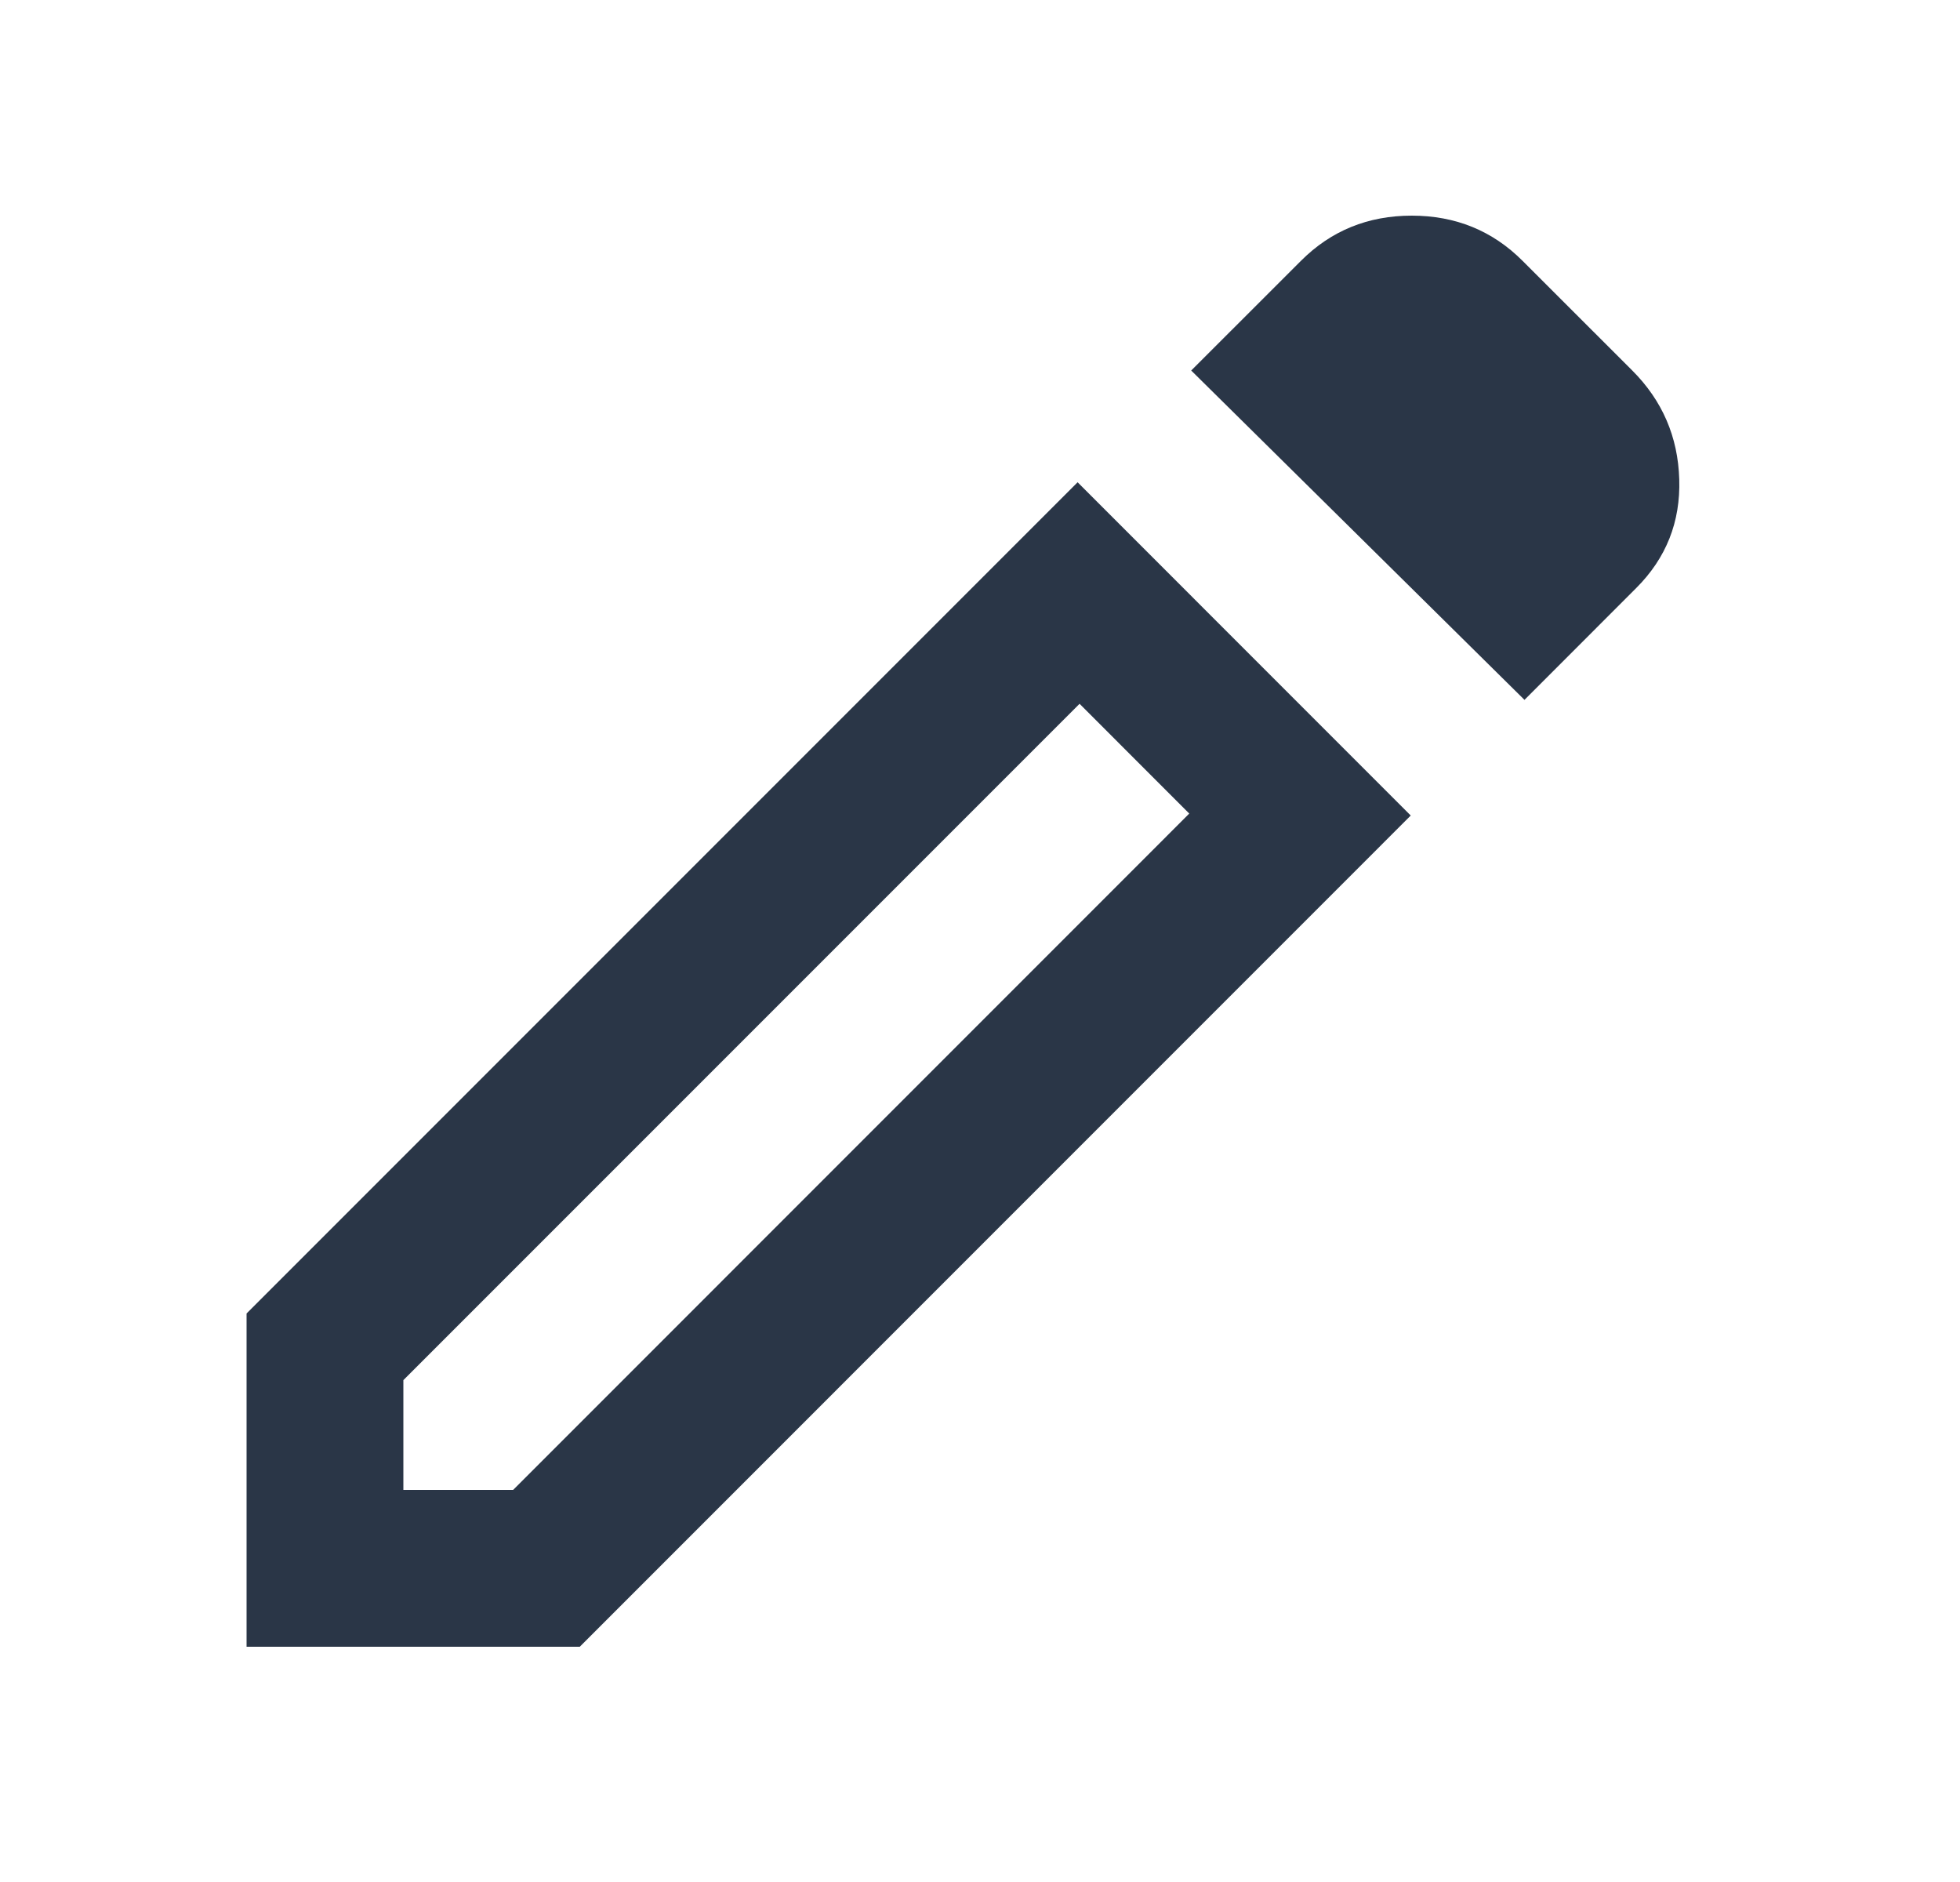
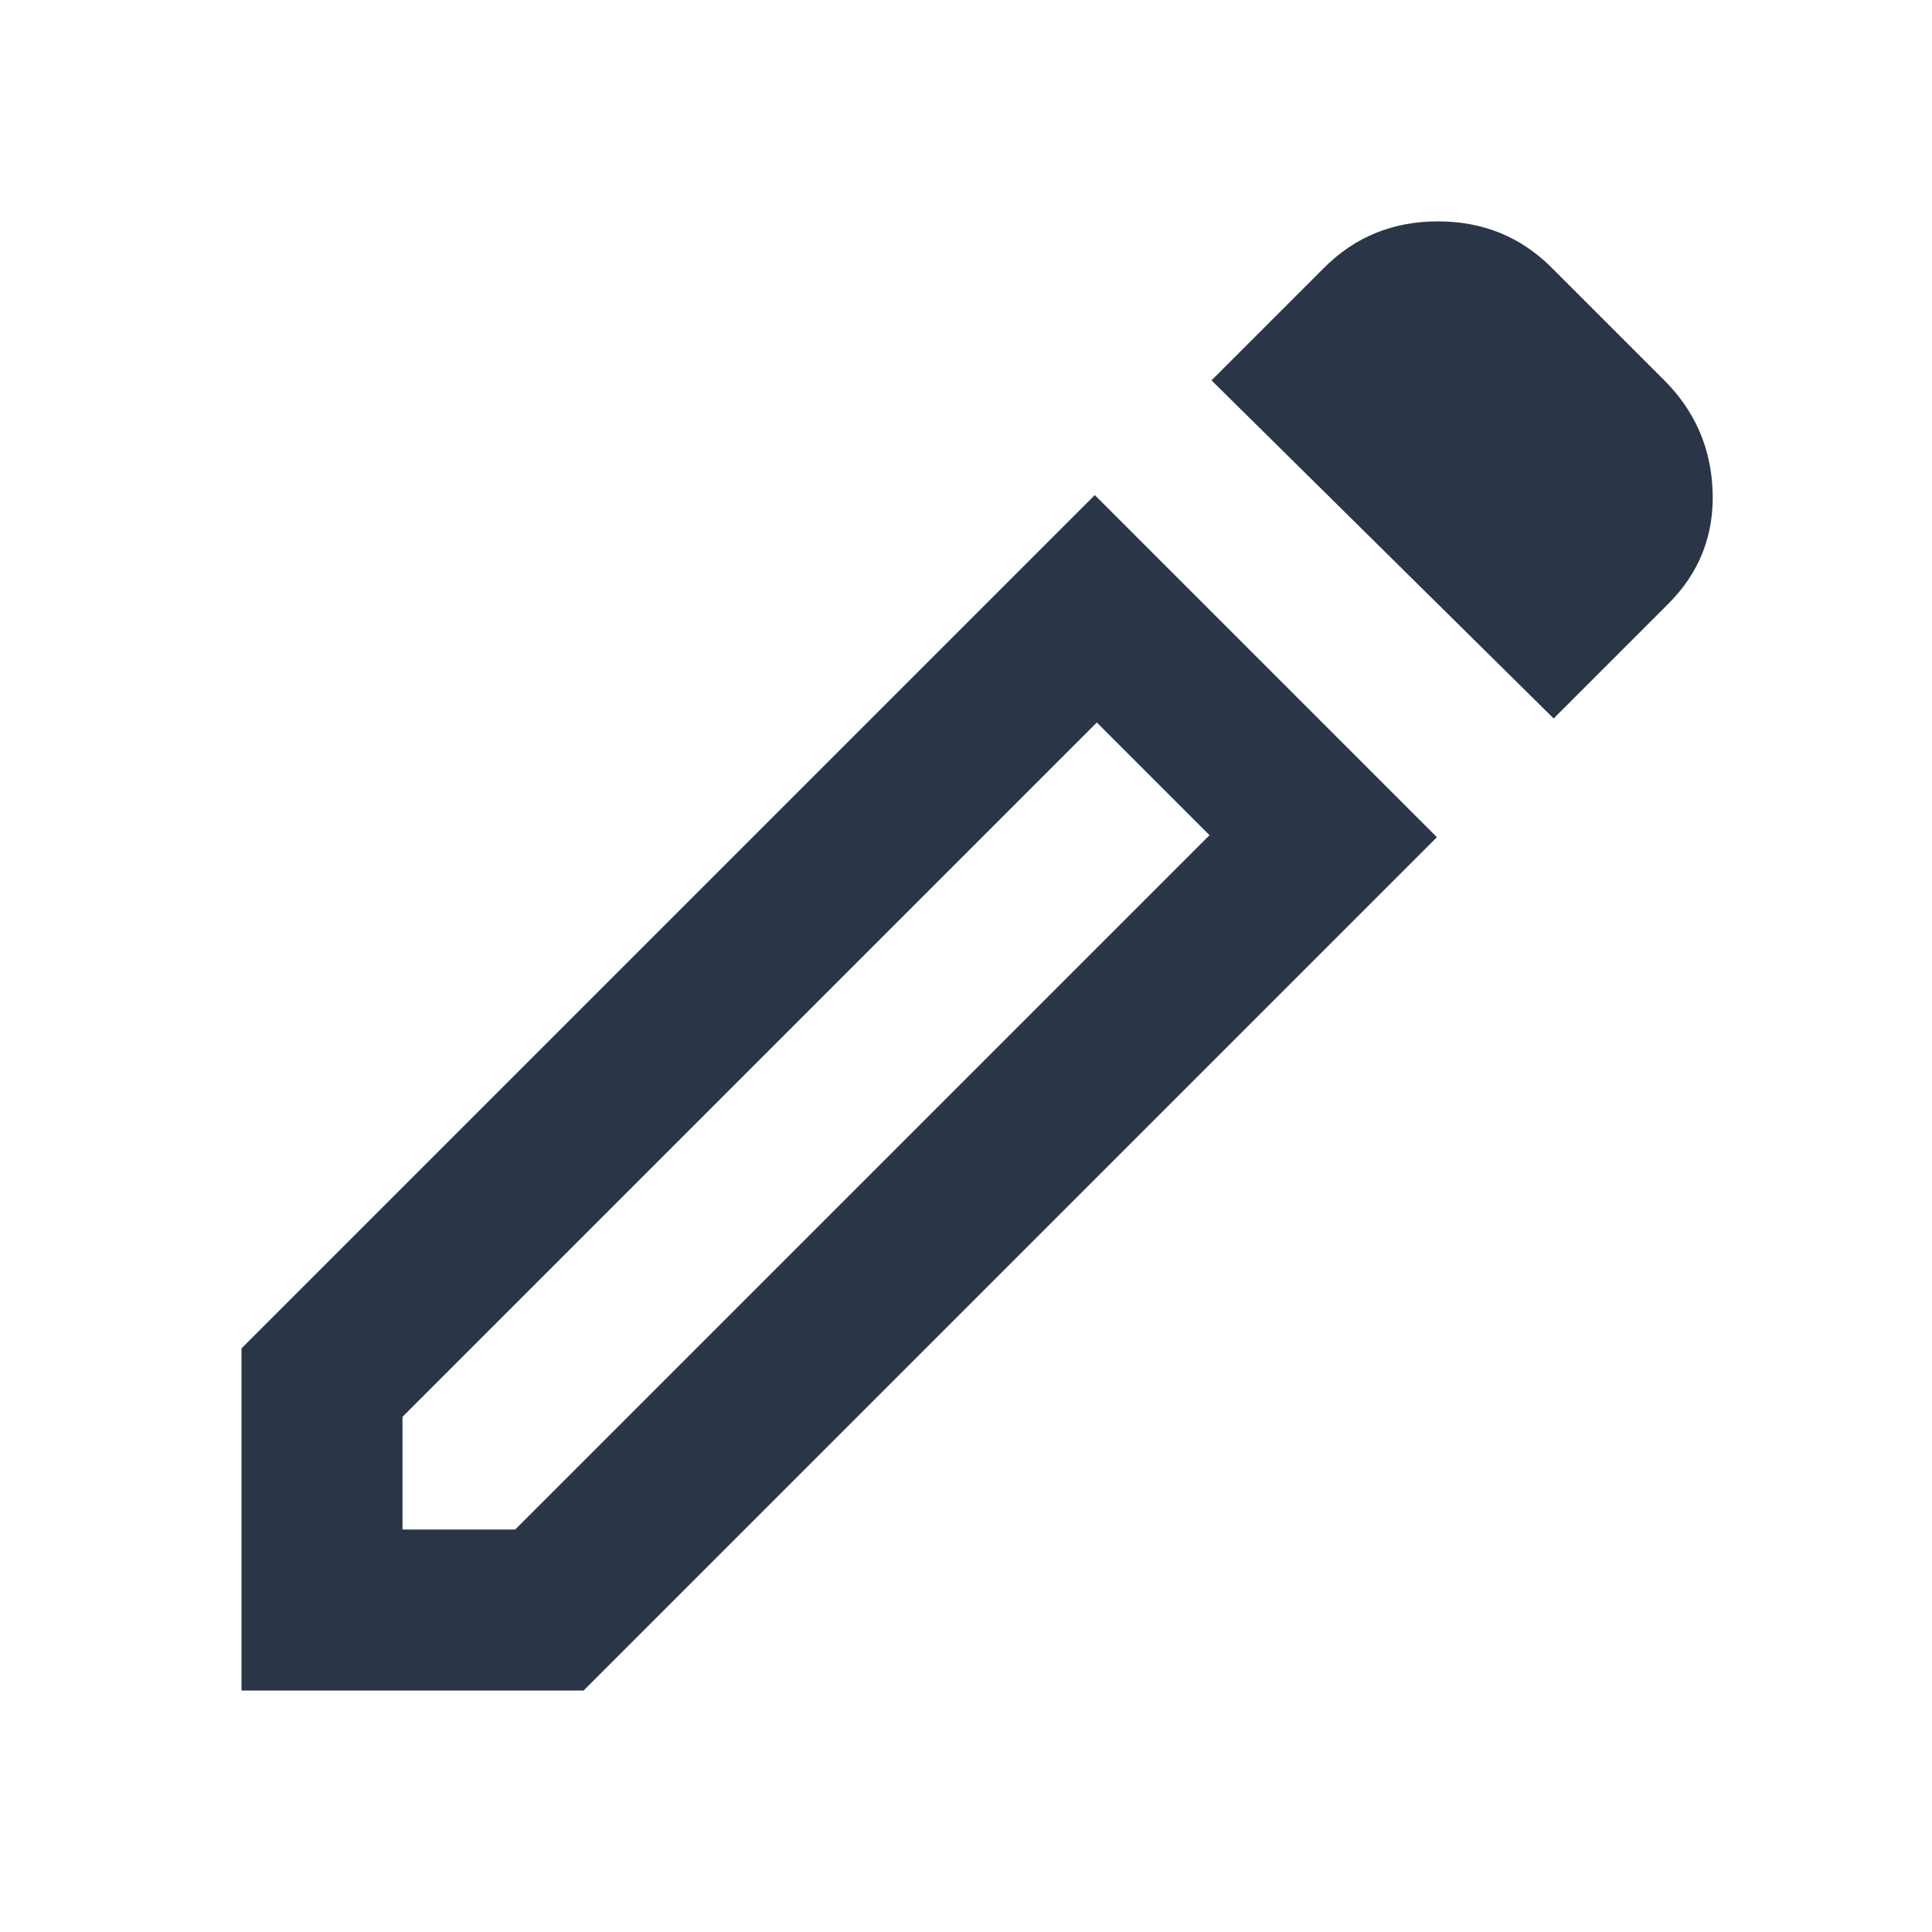
- <svg xmlns="http://www.w3.org/2000/svg" width="25" height="24" viewBox="0 0 25 24" fill="none">
-   <mask id="mask0_75601_14818" style="mask-type:alpha" maskUnits="userSpaceOnUse" x="0" y="0" width="25" height="24">
-     <rect x="0.145" width="24" height="24" fill="#D9D9D9" />
+ <svg xmlns="http://www.w3.org/2000/svg" width="24" height="24" viewBox="0 0 24 24" fill="none">
+   <mask id="mask0_381496_5447" style="mask-type:alpha" maskUnits="userSpaceOnUse" x="0" y="0" width="24" height="24">
+     <rect width="24" height="24" fill="#D9D9D9" />
  </mask>
-   <g mask="url(#mask0_75601_14818)">
-     <path d="M5.145 19H6.545L15.169 10.375L13.77 8.975L5.145 17.6V19ZM19.445 8.925L15.194 4.725L16.595 3.325C16.978 2.942 17.449 2.75 18.007 2.75C18.565 2.75 19.036 2.942 19.419 3.325L20.82 4.725C21.203 5.108 21.403 5.571 21.419 6.112C21.436 6.654 21.253 7.117 20.869 7.5L19.445 8.925ZM17.994 10.4L7.395 21H3.145V16.75L13.745 6.15L17.994 10.4Z" fill="#2A3647" />
+   <g mask="url(#mask0_381496_5447)">
+     <path d="M5 19H6.4L15.025 10.375L13.625 8.975L5 17.6V19ZM19.3 8.925L15.05 4.725L16.45 3.325C16.833 2.942 17.304 2.75 17.863 2.75C18.421 2.75 18.892 2.942 19.275 3.325L20.675 4.725C21.058 5.108 21.258 5.571 21.275 6.112C21.292 6.654 21.108 7.117 20.725 7.5L19.3 8.925ZM17.85 10.4L7.25 21H3V16.75L13.6 6.15L17.85 10.4Z" fill="#2A3647" />
  </g>
</svg>
